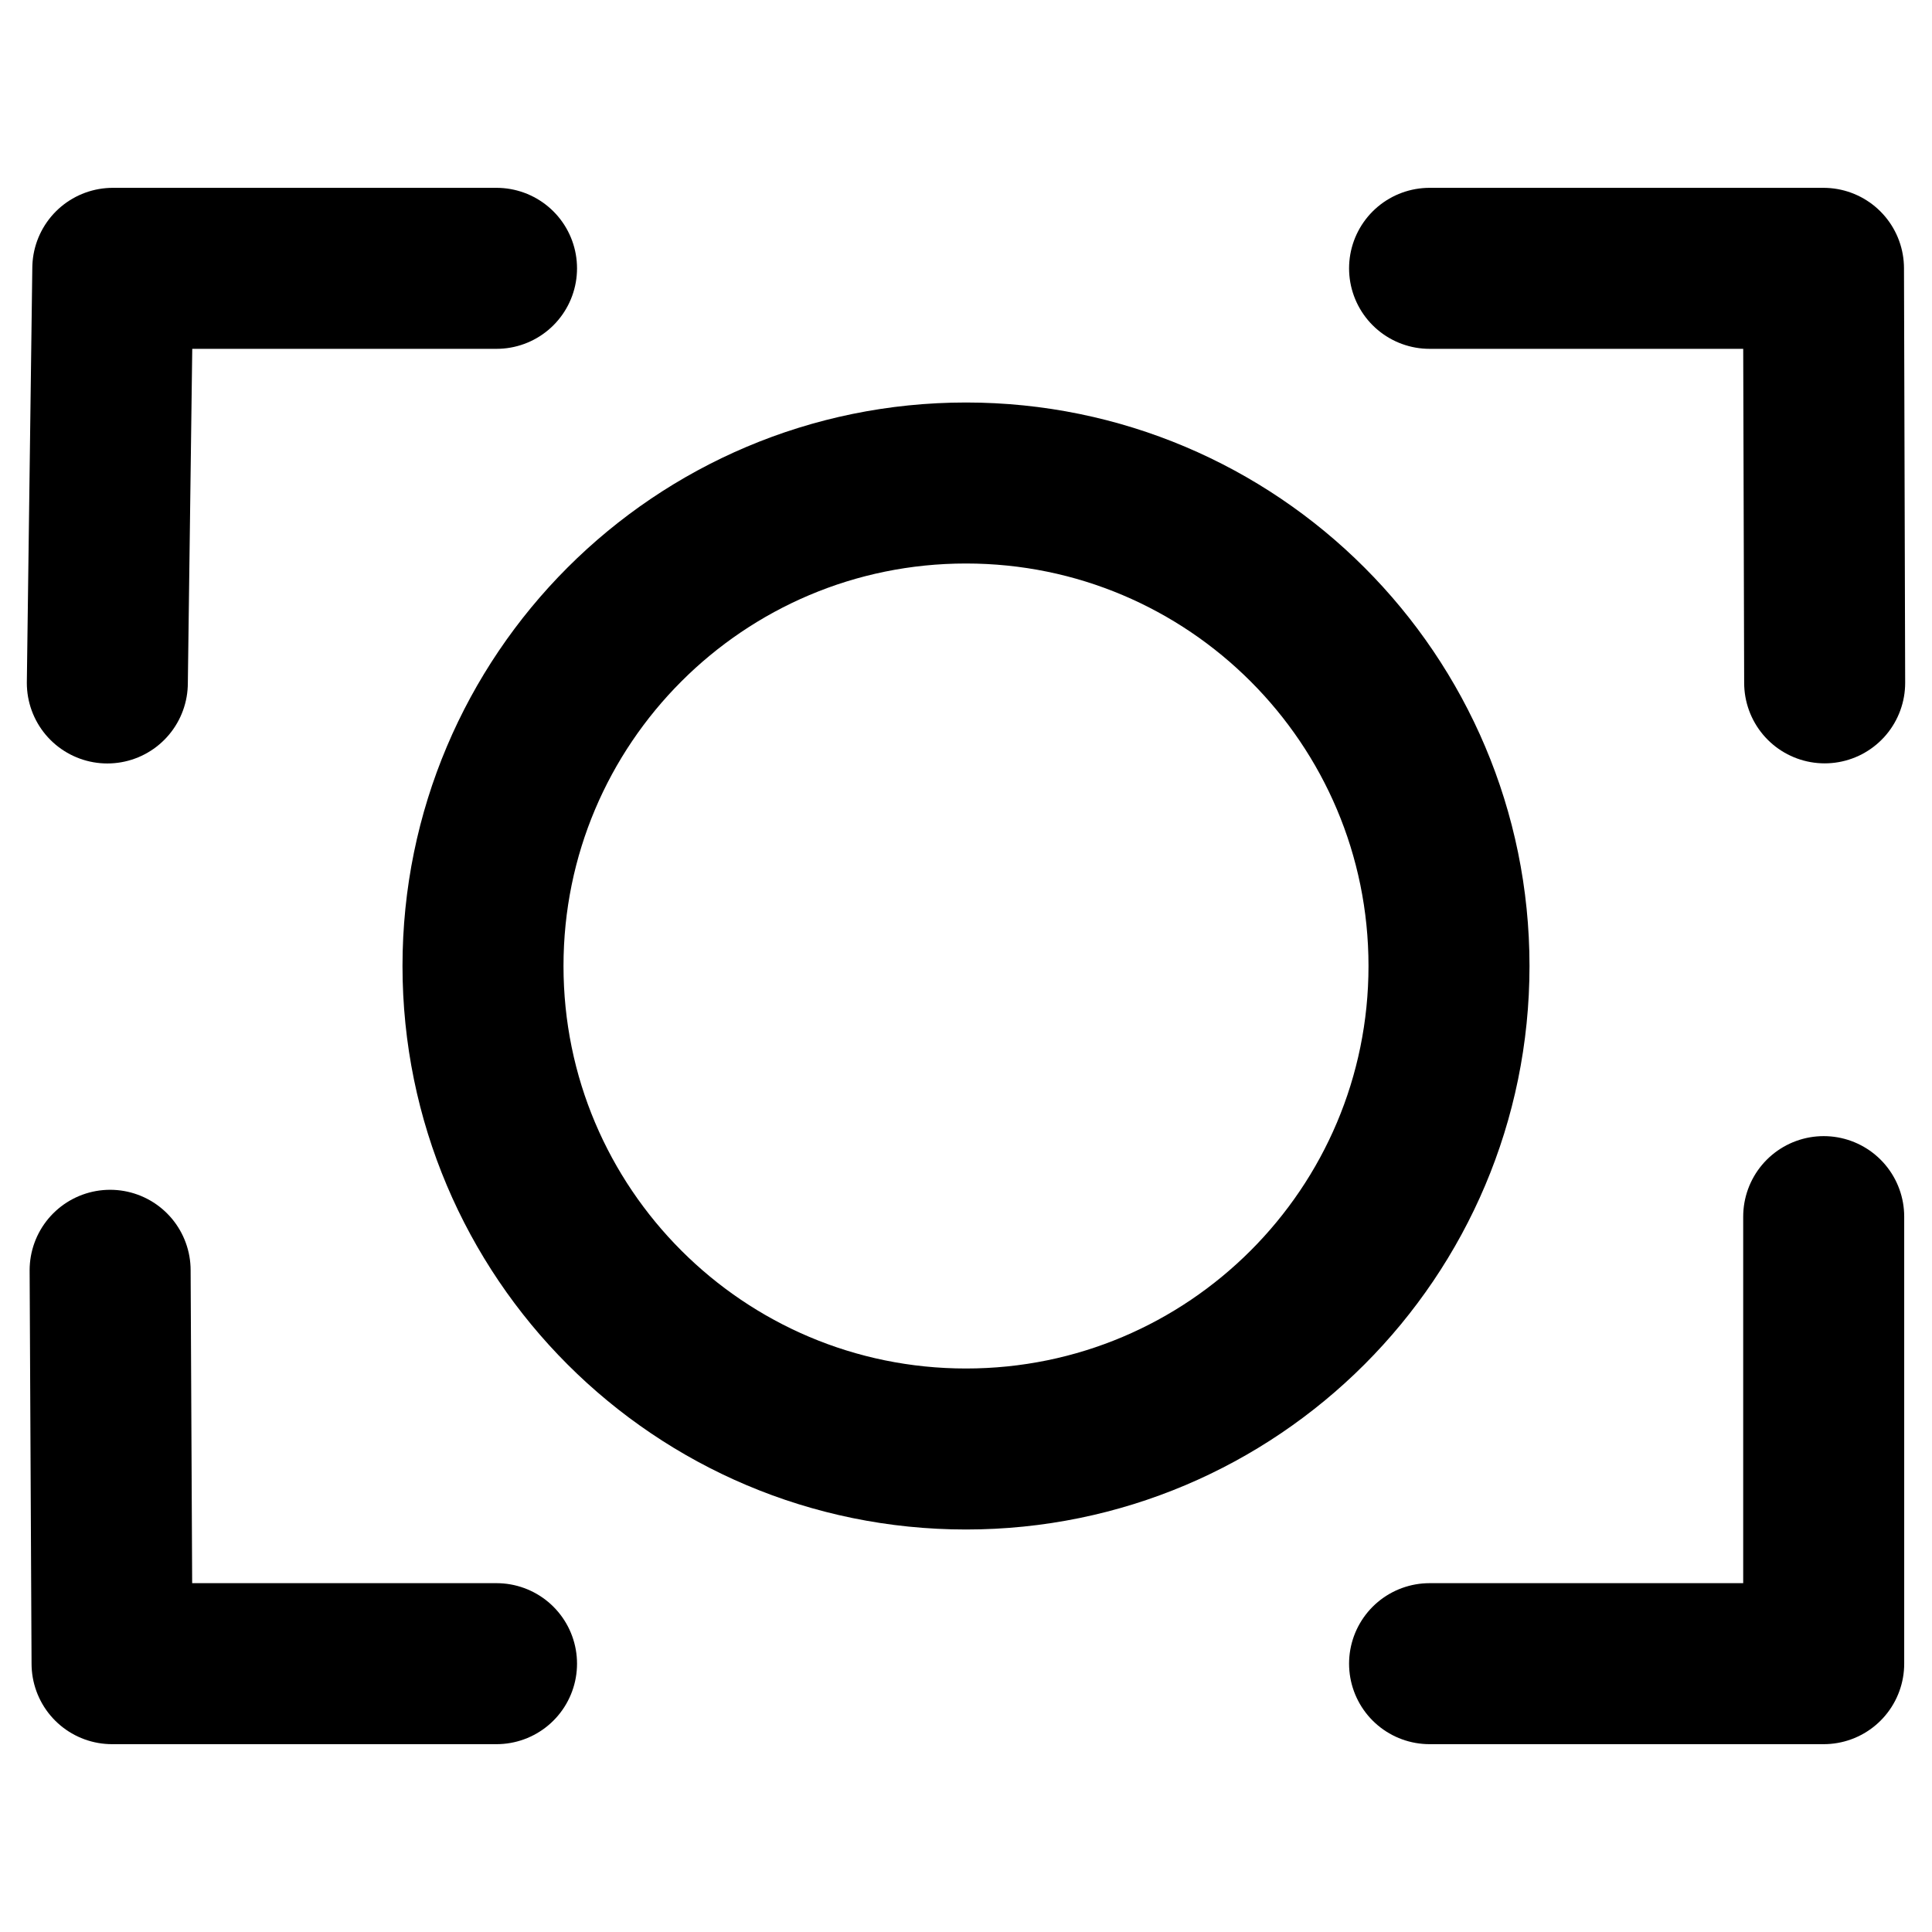
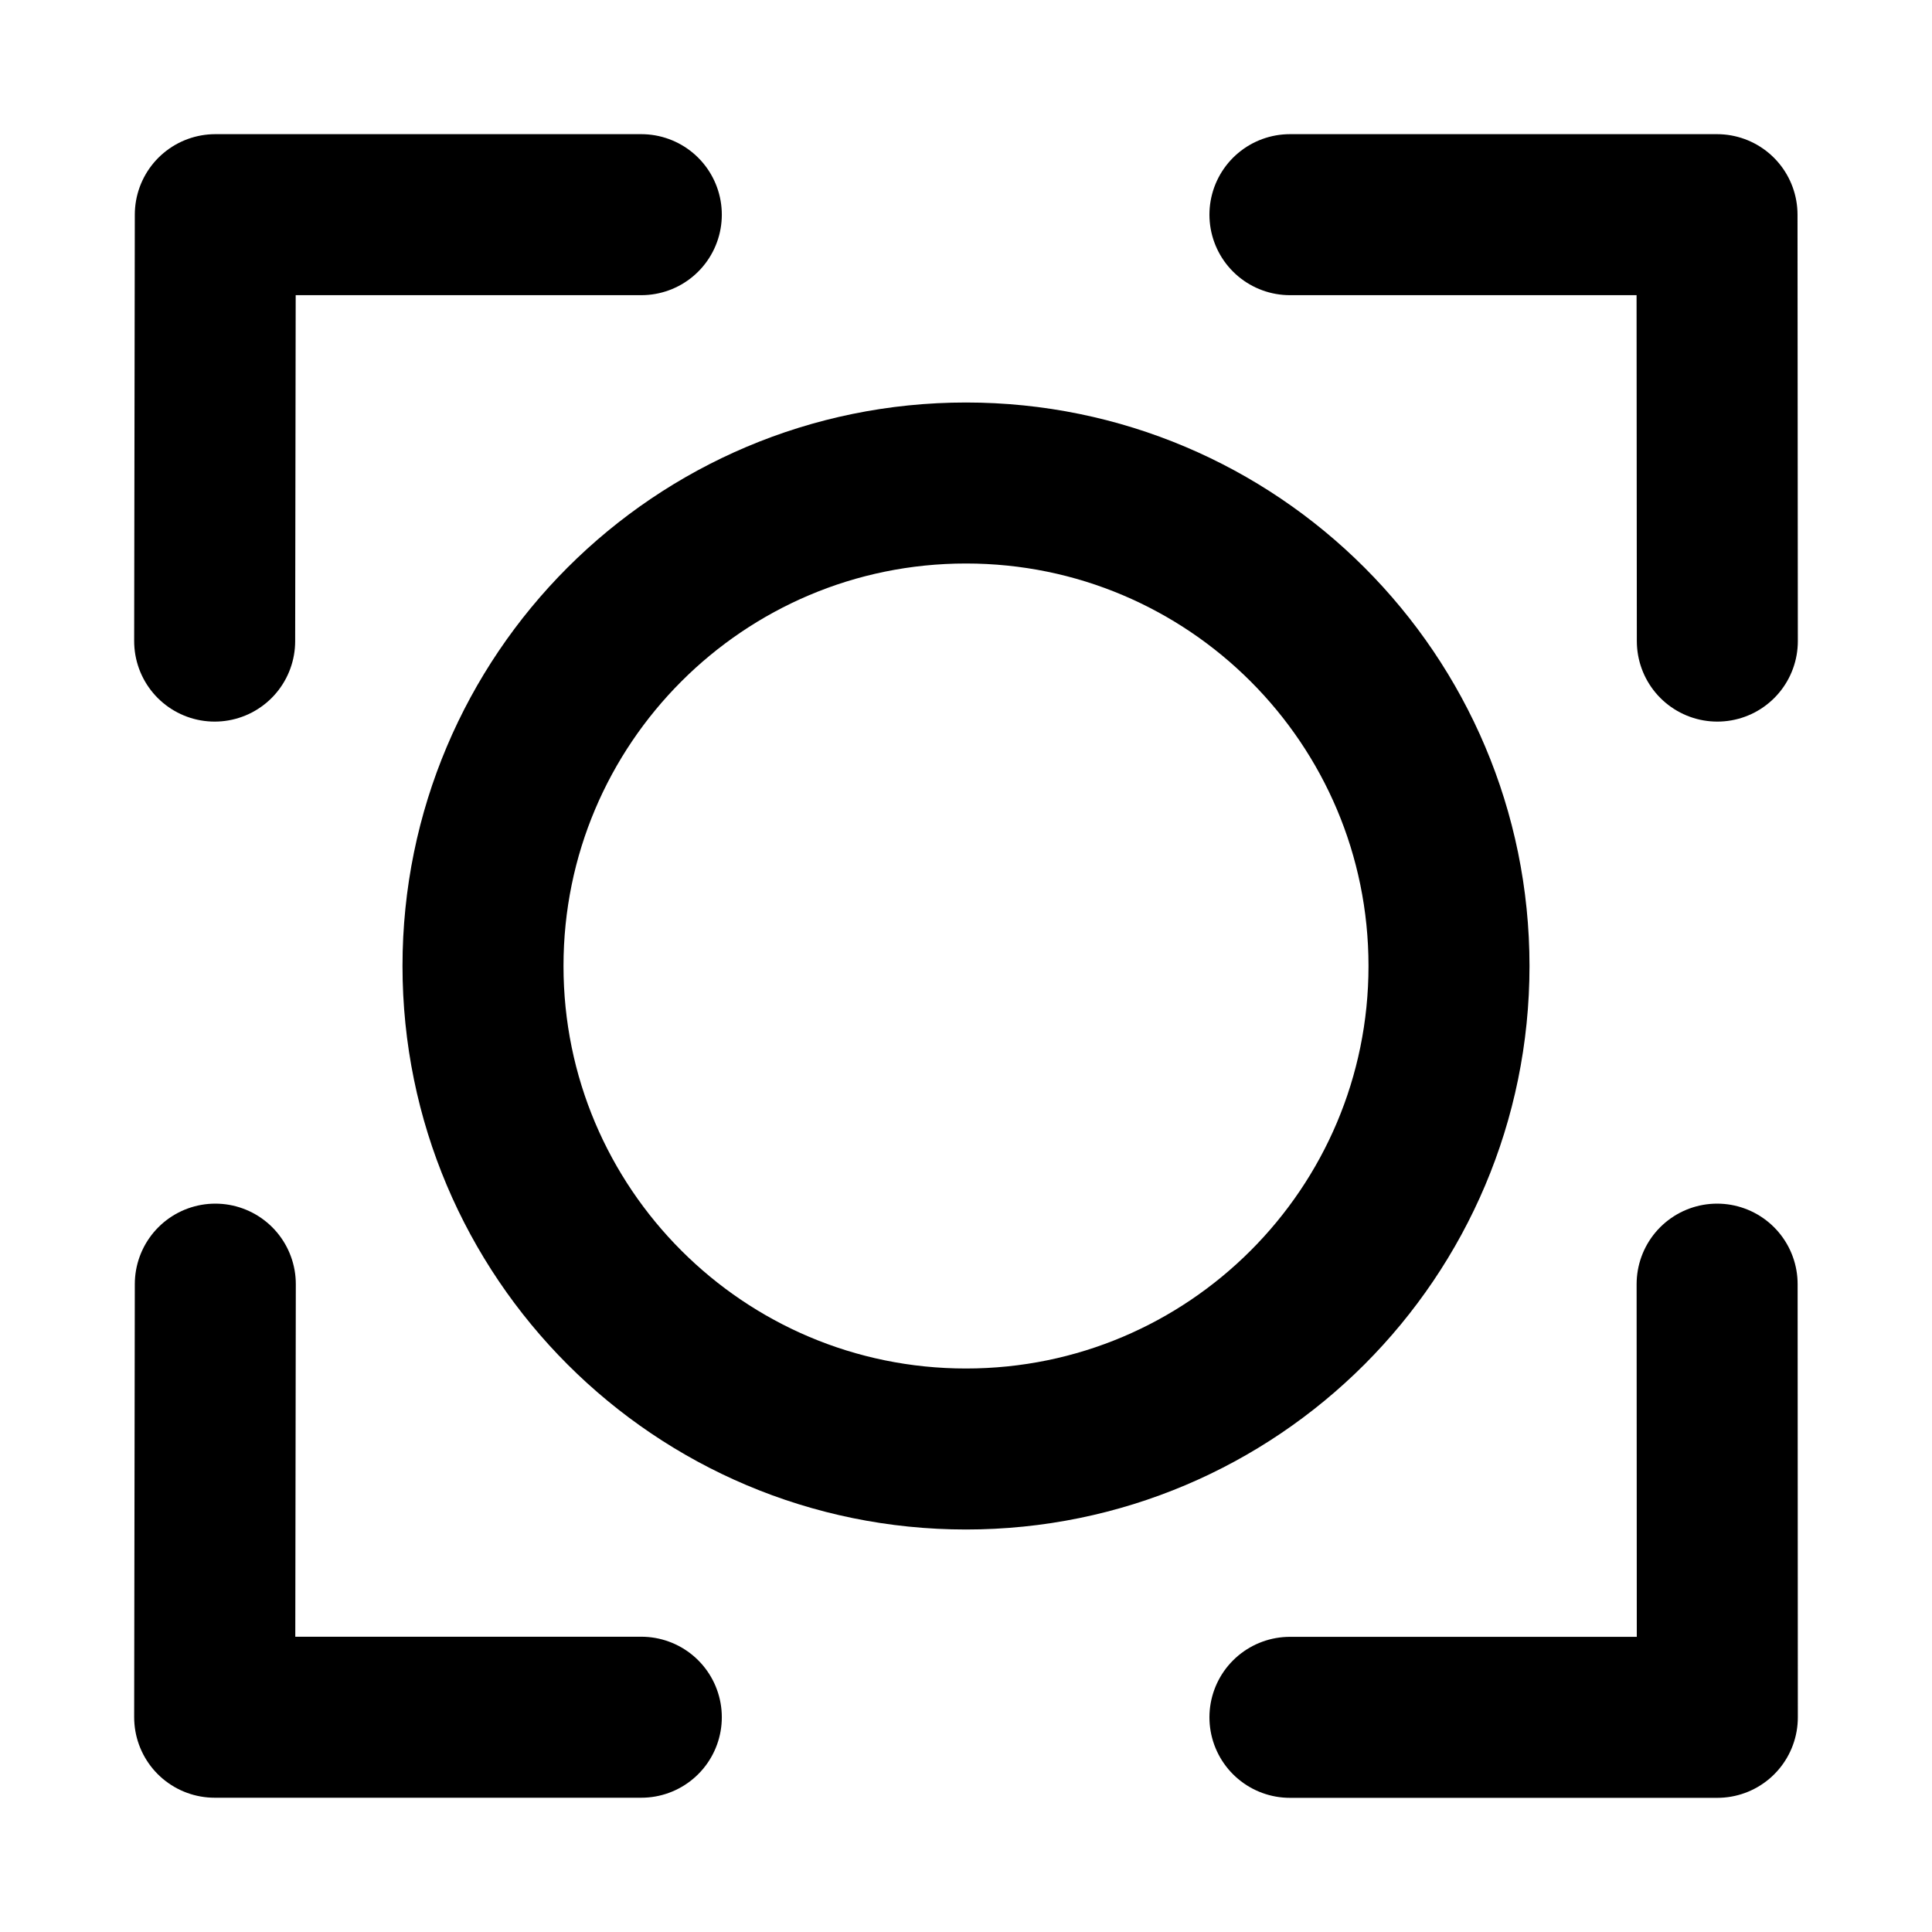
<svg xmlns="http://www.w3.org/2000/svg" width="18" height="18" viewBox="0 0 18 18" fill="none">
-   <g id="Frame 9">
+   <g id="Frame 12">
    <g id="Group">
      <g id="Group_2">
-         <path id="Vector" d="M1 6.363L1.051 2.5H4.626" stroke-width="1.5" stroke-linecap="round" stroke-linejoin="round" stroke="black" />
-         <path id="Vector_2" d="M13.319 2.5H16.989L17 6.362" stroke-width="1.5" stroke-linecap="round" stroke-linejoin="round" stroke="black" />
-         <path id="Vector_3" d="M16.991 11.335V15.5H13.319" stroke-width="1.5" stroke-linecap="round" stroke-linejoin="round" stroke="black" />
-         <path id="Vector_4" d="M4.626 15.5H1.044L1.026 11.835" stroke-width="1.5" stroke-linecap="round" stroke-linejoin="round" stroke="black" />
+         <path id="Vector" d="M2 5.973L2.006 2L5.975 2" stroke-width="1.5" stroke-linecap="round" stroke-linejoin="round" stroke="black" />
+         <path id="Vector_2" d="M12.018 2L15.997 2L16 5.973" stroke-width="1.5" stroke-linecap="round" stroke-linejoin="round" stroke="black" />
+         <path id="Vector_3" d="M15.998 11.964L16 16H12.018" stroke-width="1.5" stroke-linecap="round" stroke-linejoin="round" stroke="black" />
+         <path id="Vector_4" d="M5.975 15.999L2 15.999L2.006 11.964" stroke-width="1.5" stroke-linecap="round" stroke-linejoin="round" stroke="black" />
      </g>
      <circle id="Ellipse 11" cx="9" cy="9" r="4.5" stroke-width="1.5" stroke="black" />
    </g>
  </g>
</svg>
